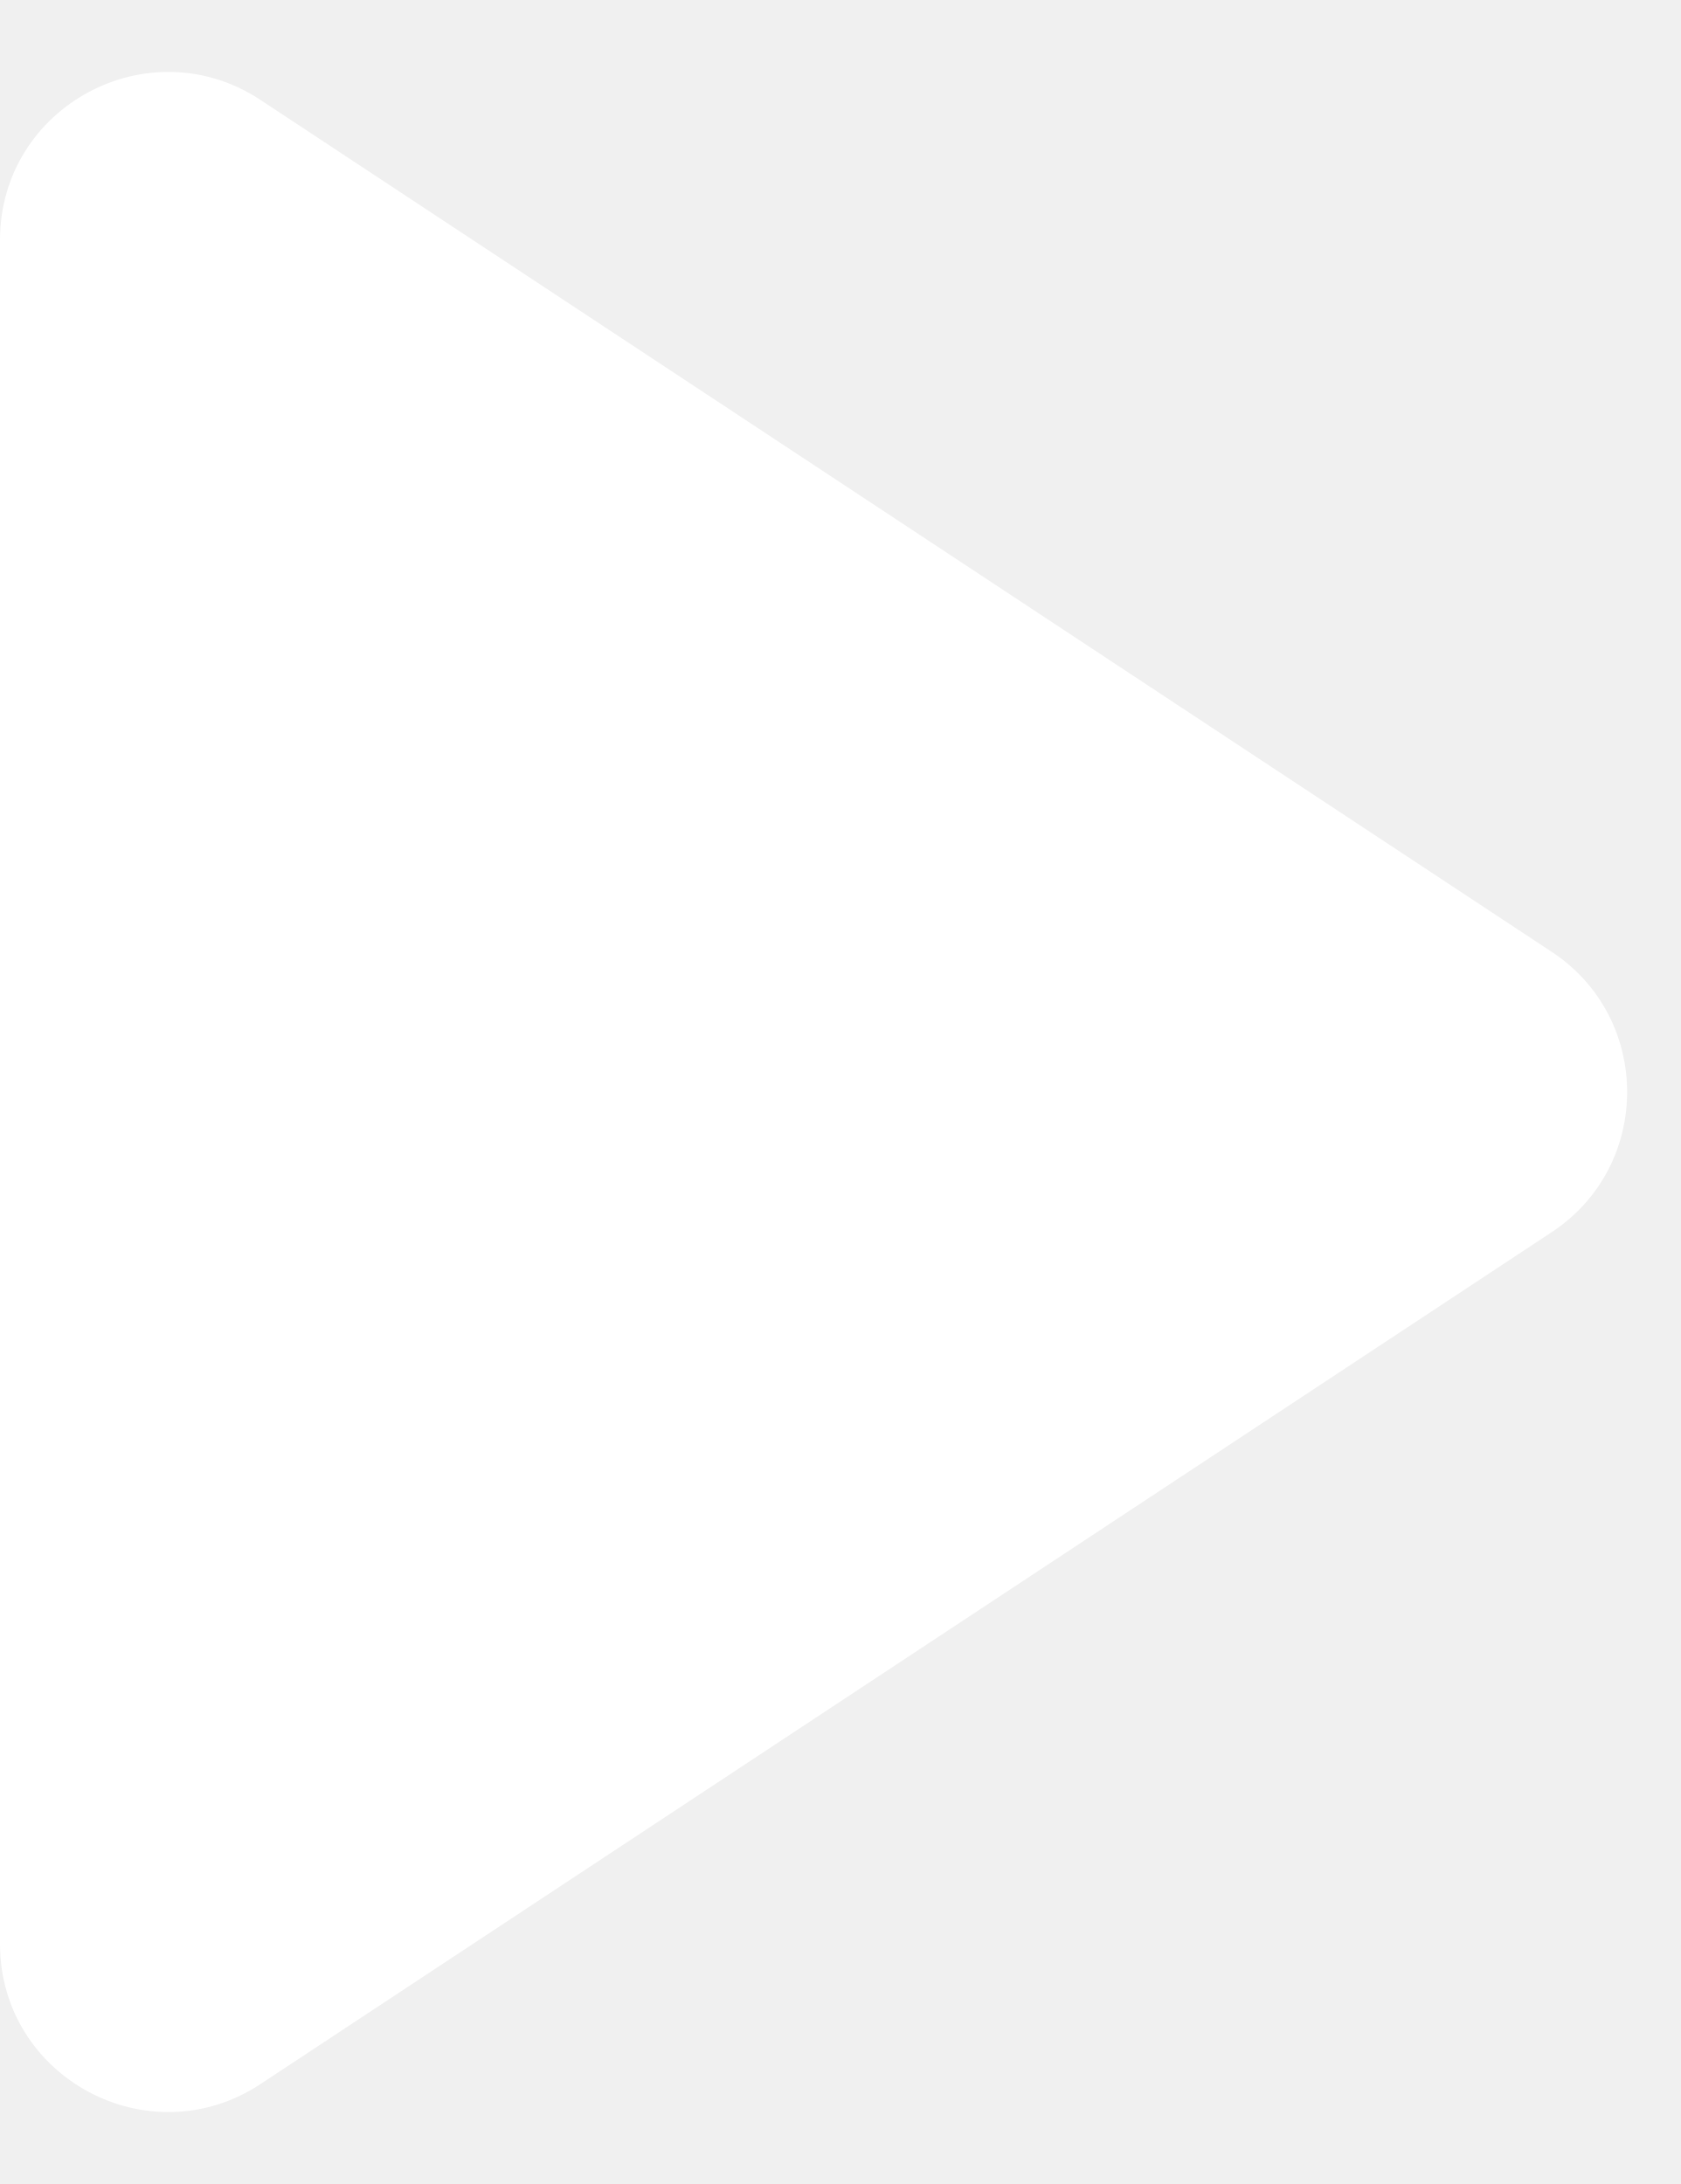
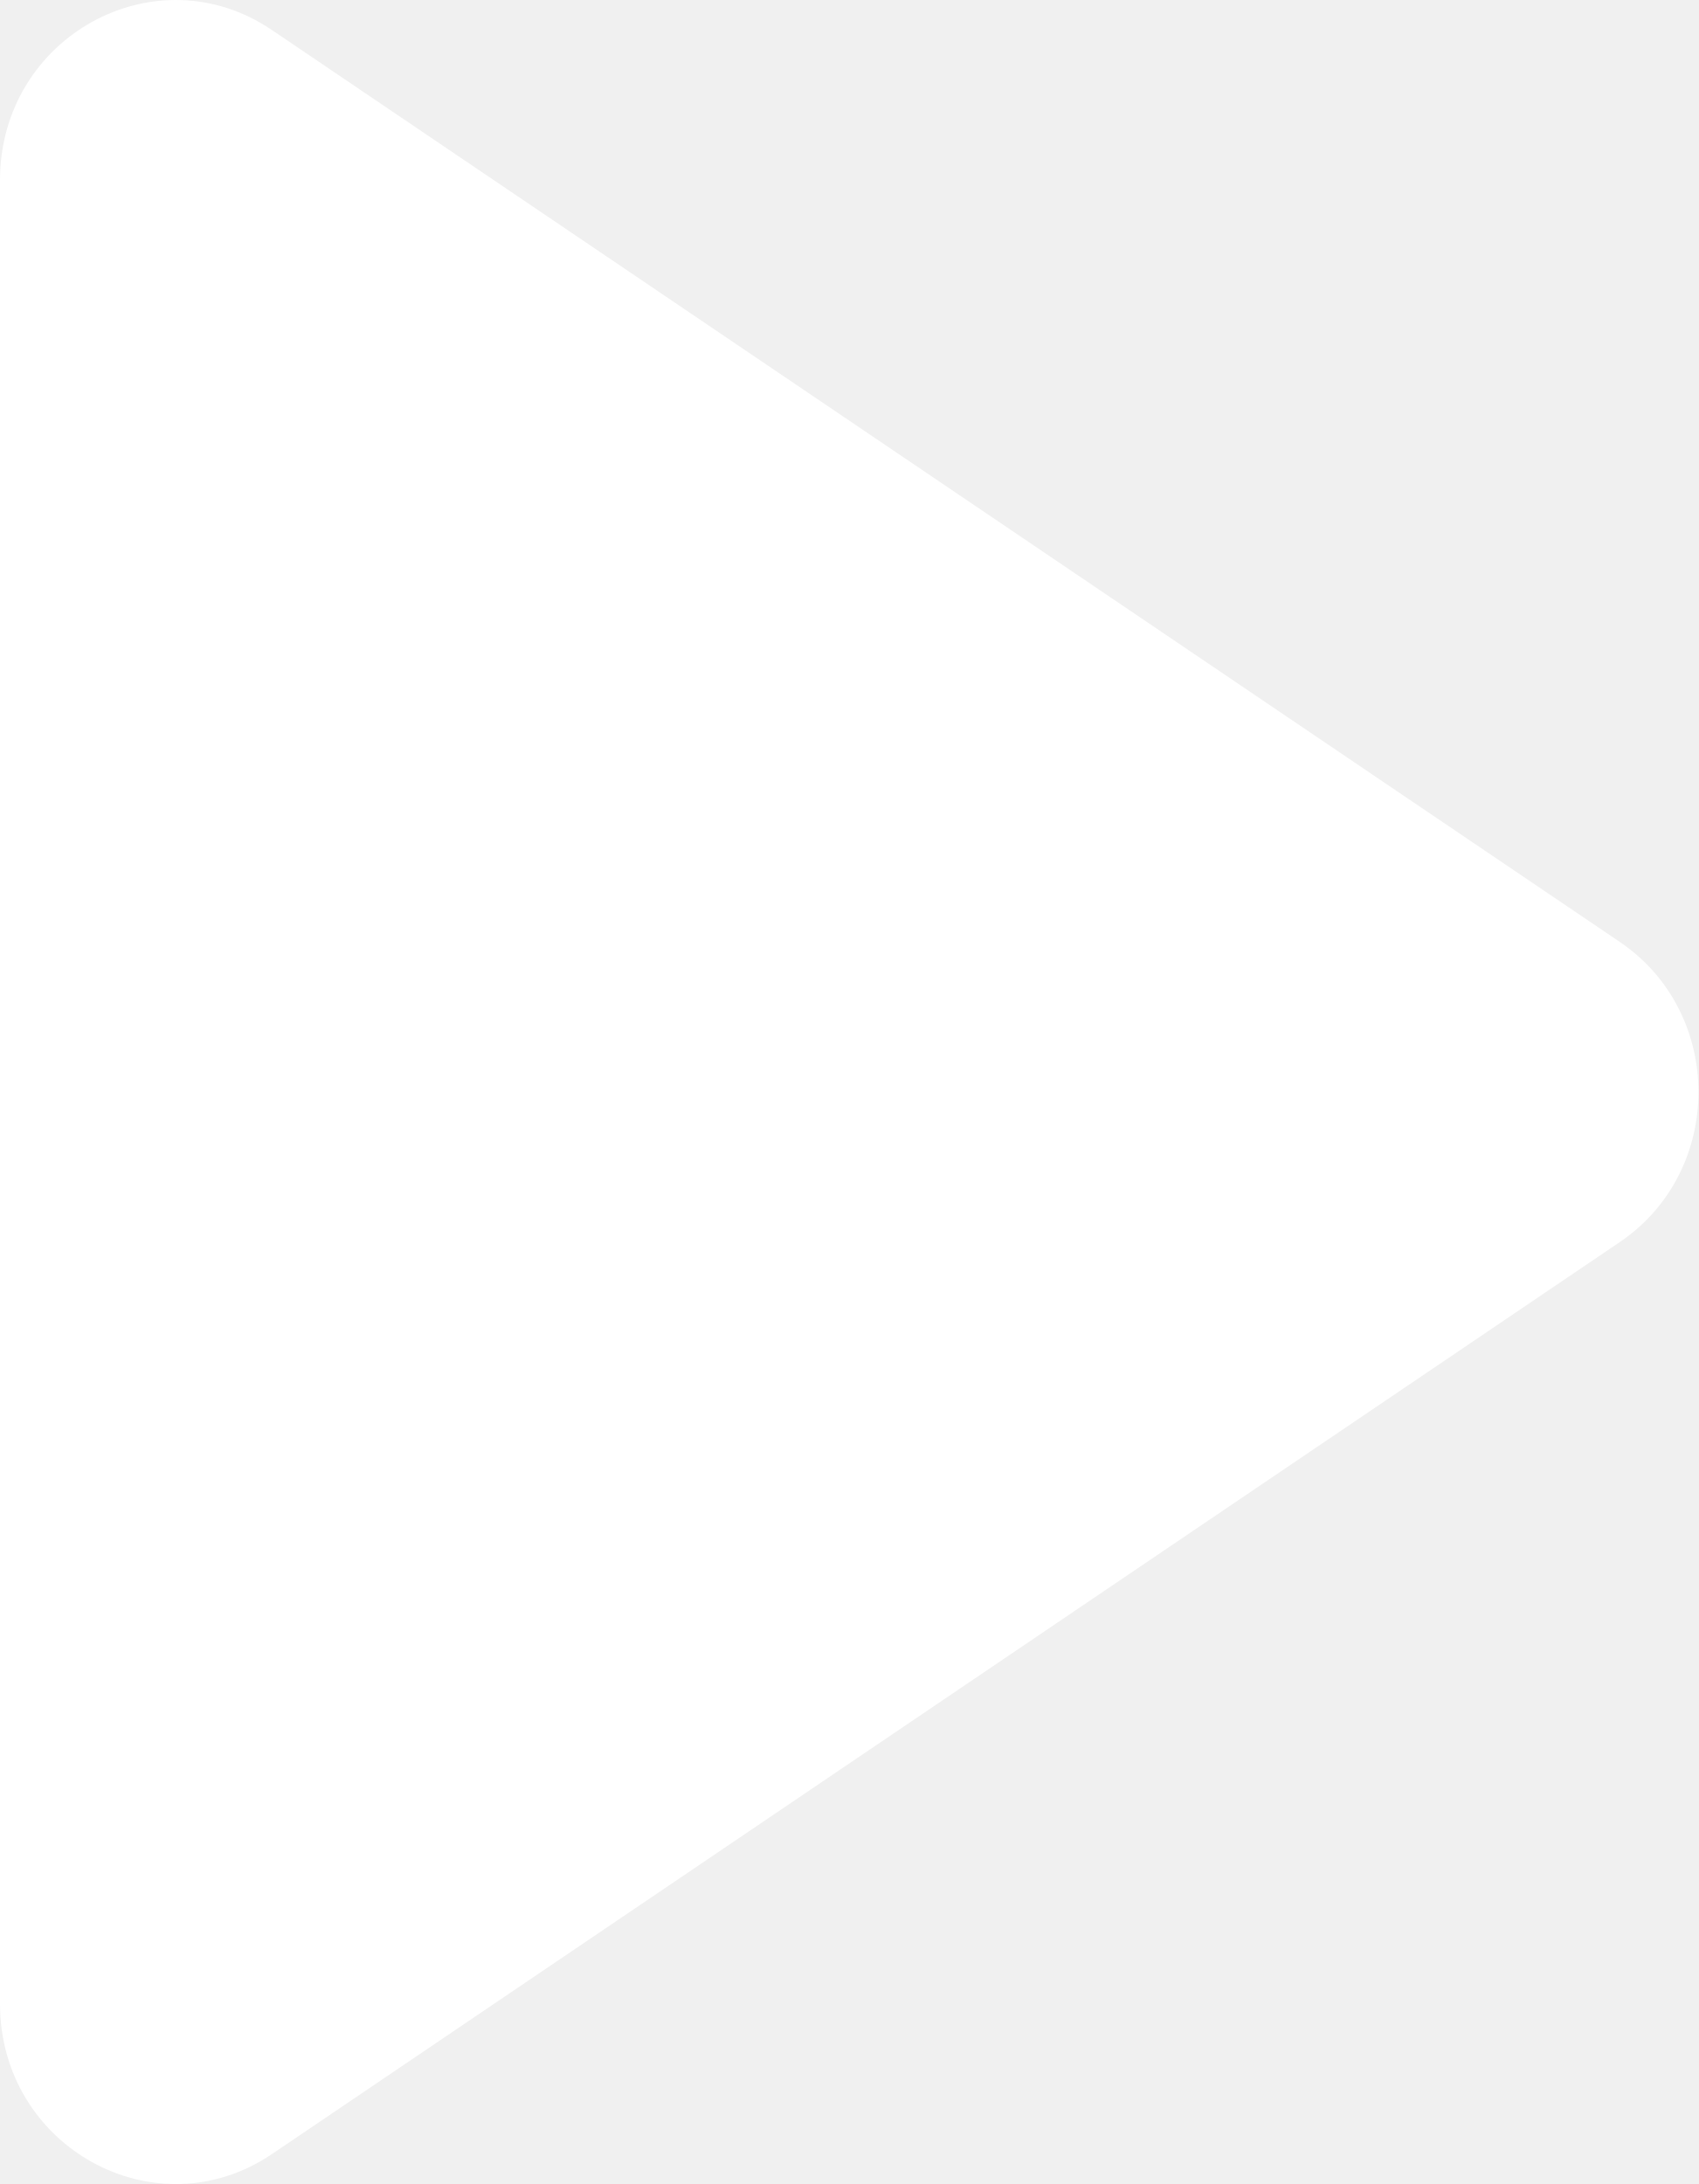
- <svg xmlns="http://www.w3.org/2000/svg" width="20" height="26" viewBox="0 0 20 26" fill="none">
-   <path d="M18.47 11.331C19.668 12.121 19.668 13.879 18.47 14.669L3.101 24.81C1.772 25.687 6.9507e-07 24.734 7.64706e-07 23.141L1.65123e-06 2.859C1.72086e-06 1.266 1.772 0.313 3.101 1.19L18.47 11.331Z" fill="white" />
+ <svg xmlns="http://www.w3.org/2000/svg" width="14" height="18" viewBox="0 0 14 18" fill="none">
+   <path d="M13.351 7.763C14.216 8.349 14.216 9.651 13.351 10.237L2.242 17.753C1.281 18.403 -7.73515e-07 17.696 -7.21907e-07 16.515L-6.48979e-08 1.485C-1.32898e-08 0.304 1.281 -0.403 2.242 0.248L13.351 7.763Z" fill="white" />
</svg>
